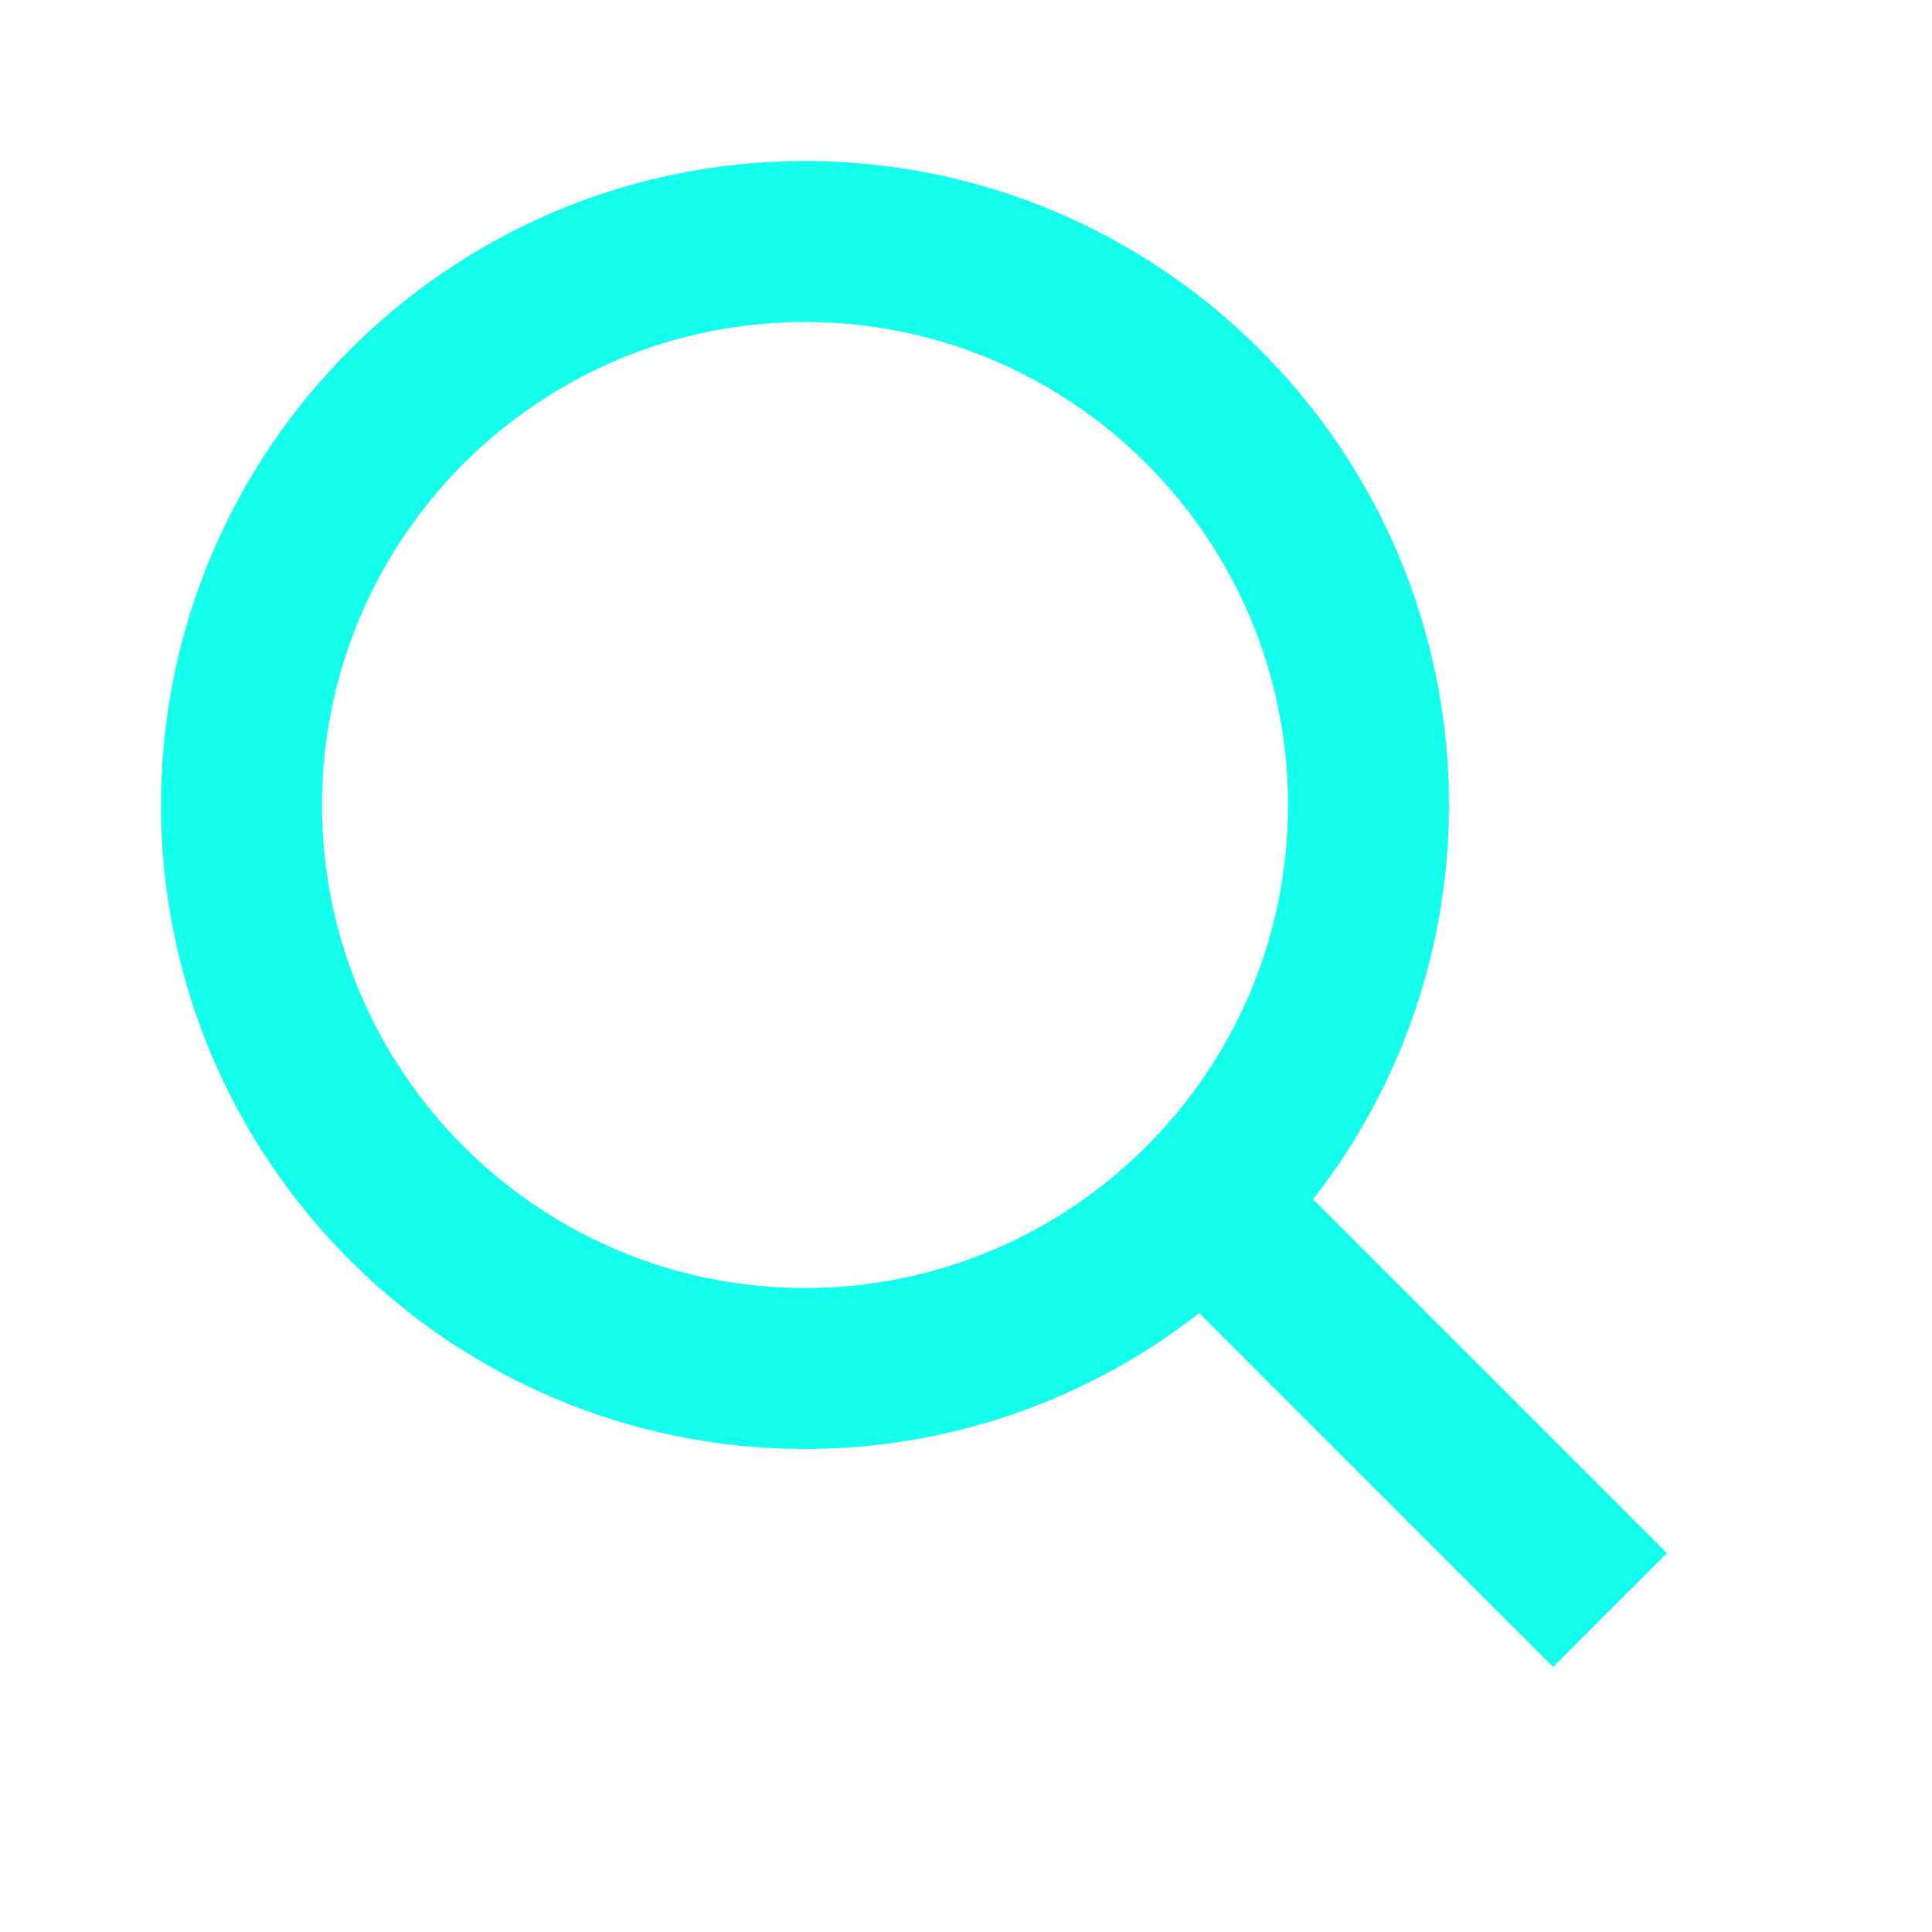
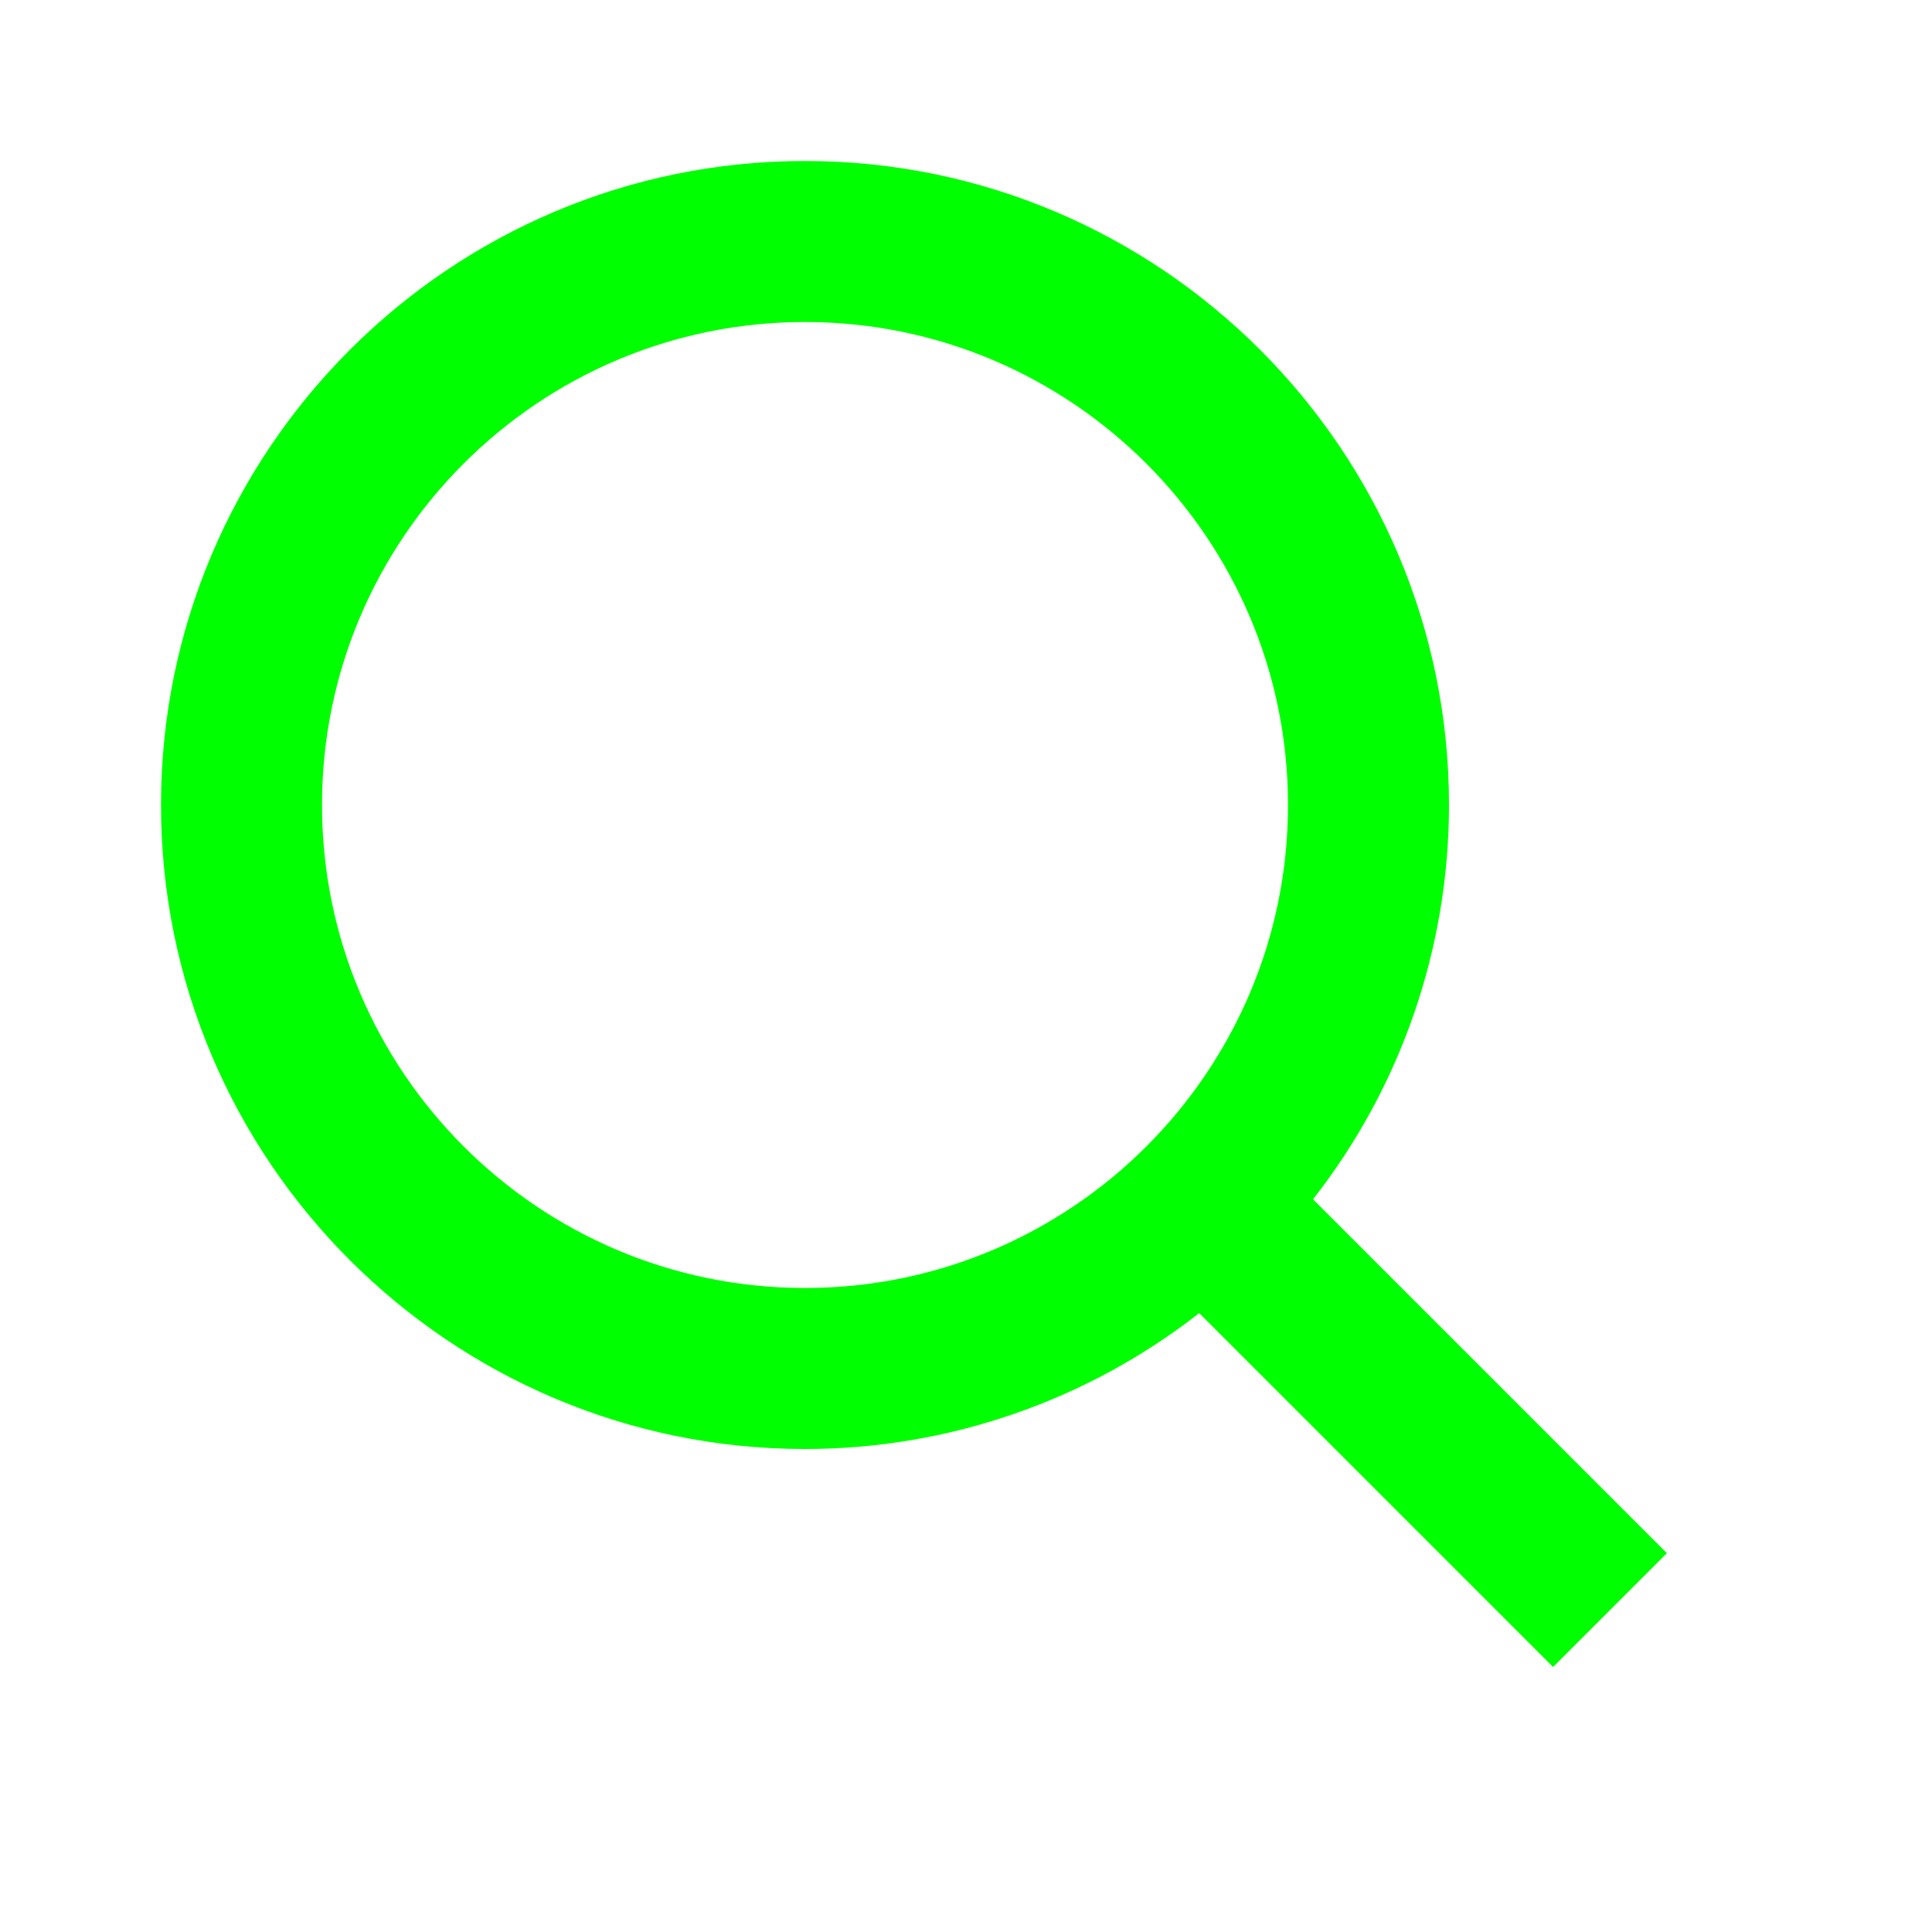
<svg xmlns="http://www.w3.org/2000/svg" width="24" height="24" viewBox="0 0 24 24" fill="none">
-   <path d="M10 18C11.775 18 13.499 17.405 14.897 16.312L19.293 20.708L20.707 19.294L16.311 14.898C17.405 13.5 18 11.775 18 10C18 5.589 14.411 2 10 2C5.589 2 2 5.589 2 10C2 14.411 5.589 18 10 18ZM10 4C13.309 4 16 6.691 16 10C16 13.309 13.309 16 10 16C6.691 16 4 13.309 4 10C4 6.691 6.691 4 10 4Z" fill="#14FFEC" />
+   <path d="M10 18C11.775 18 13.499 17.405 14.897 16.312L19.293 20.708L20.707 19.294L16.311 14.898C17.405 13.5 18 11.775 18 10C18 5.589 14.411 2 10 2C5.589 2 2 5.589 2 10C2 14.411 5.589 18 10 18ZM10 4C13.309 4 16 6.691 16 10C16 13.309 13.309 16 10 16C6.691 16 4 13.309 4 10C4 6.691 6.691 4 10 4Z" fill="#00ff00" />
</svg>
